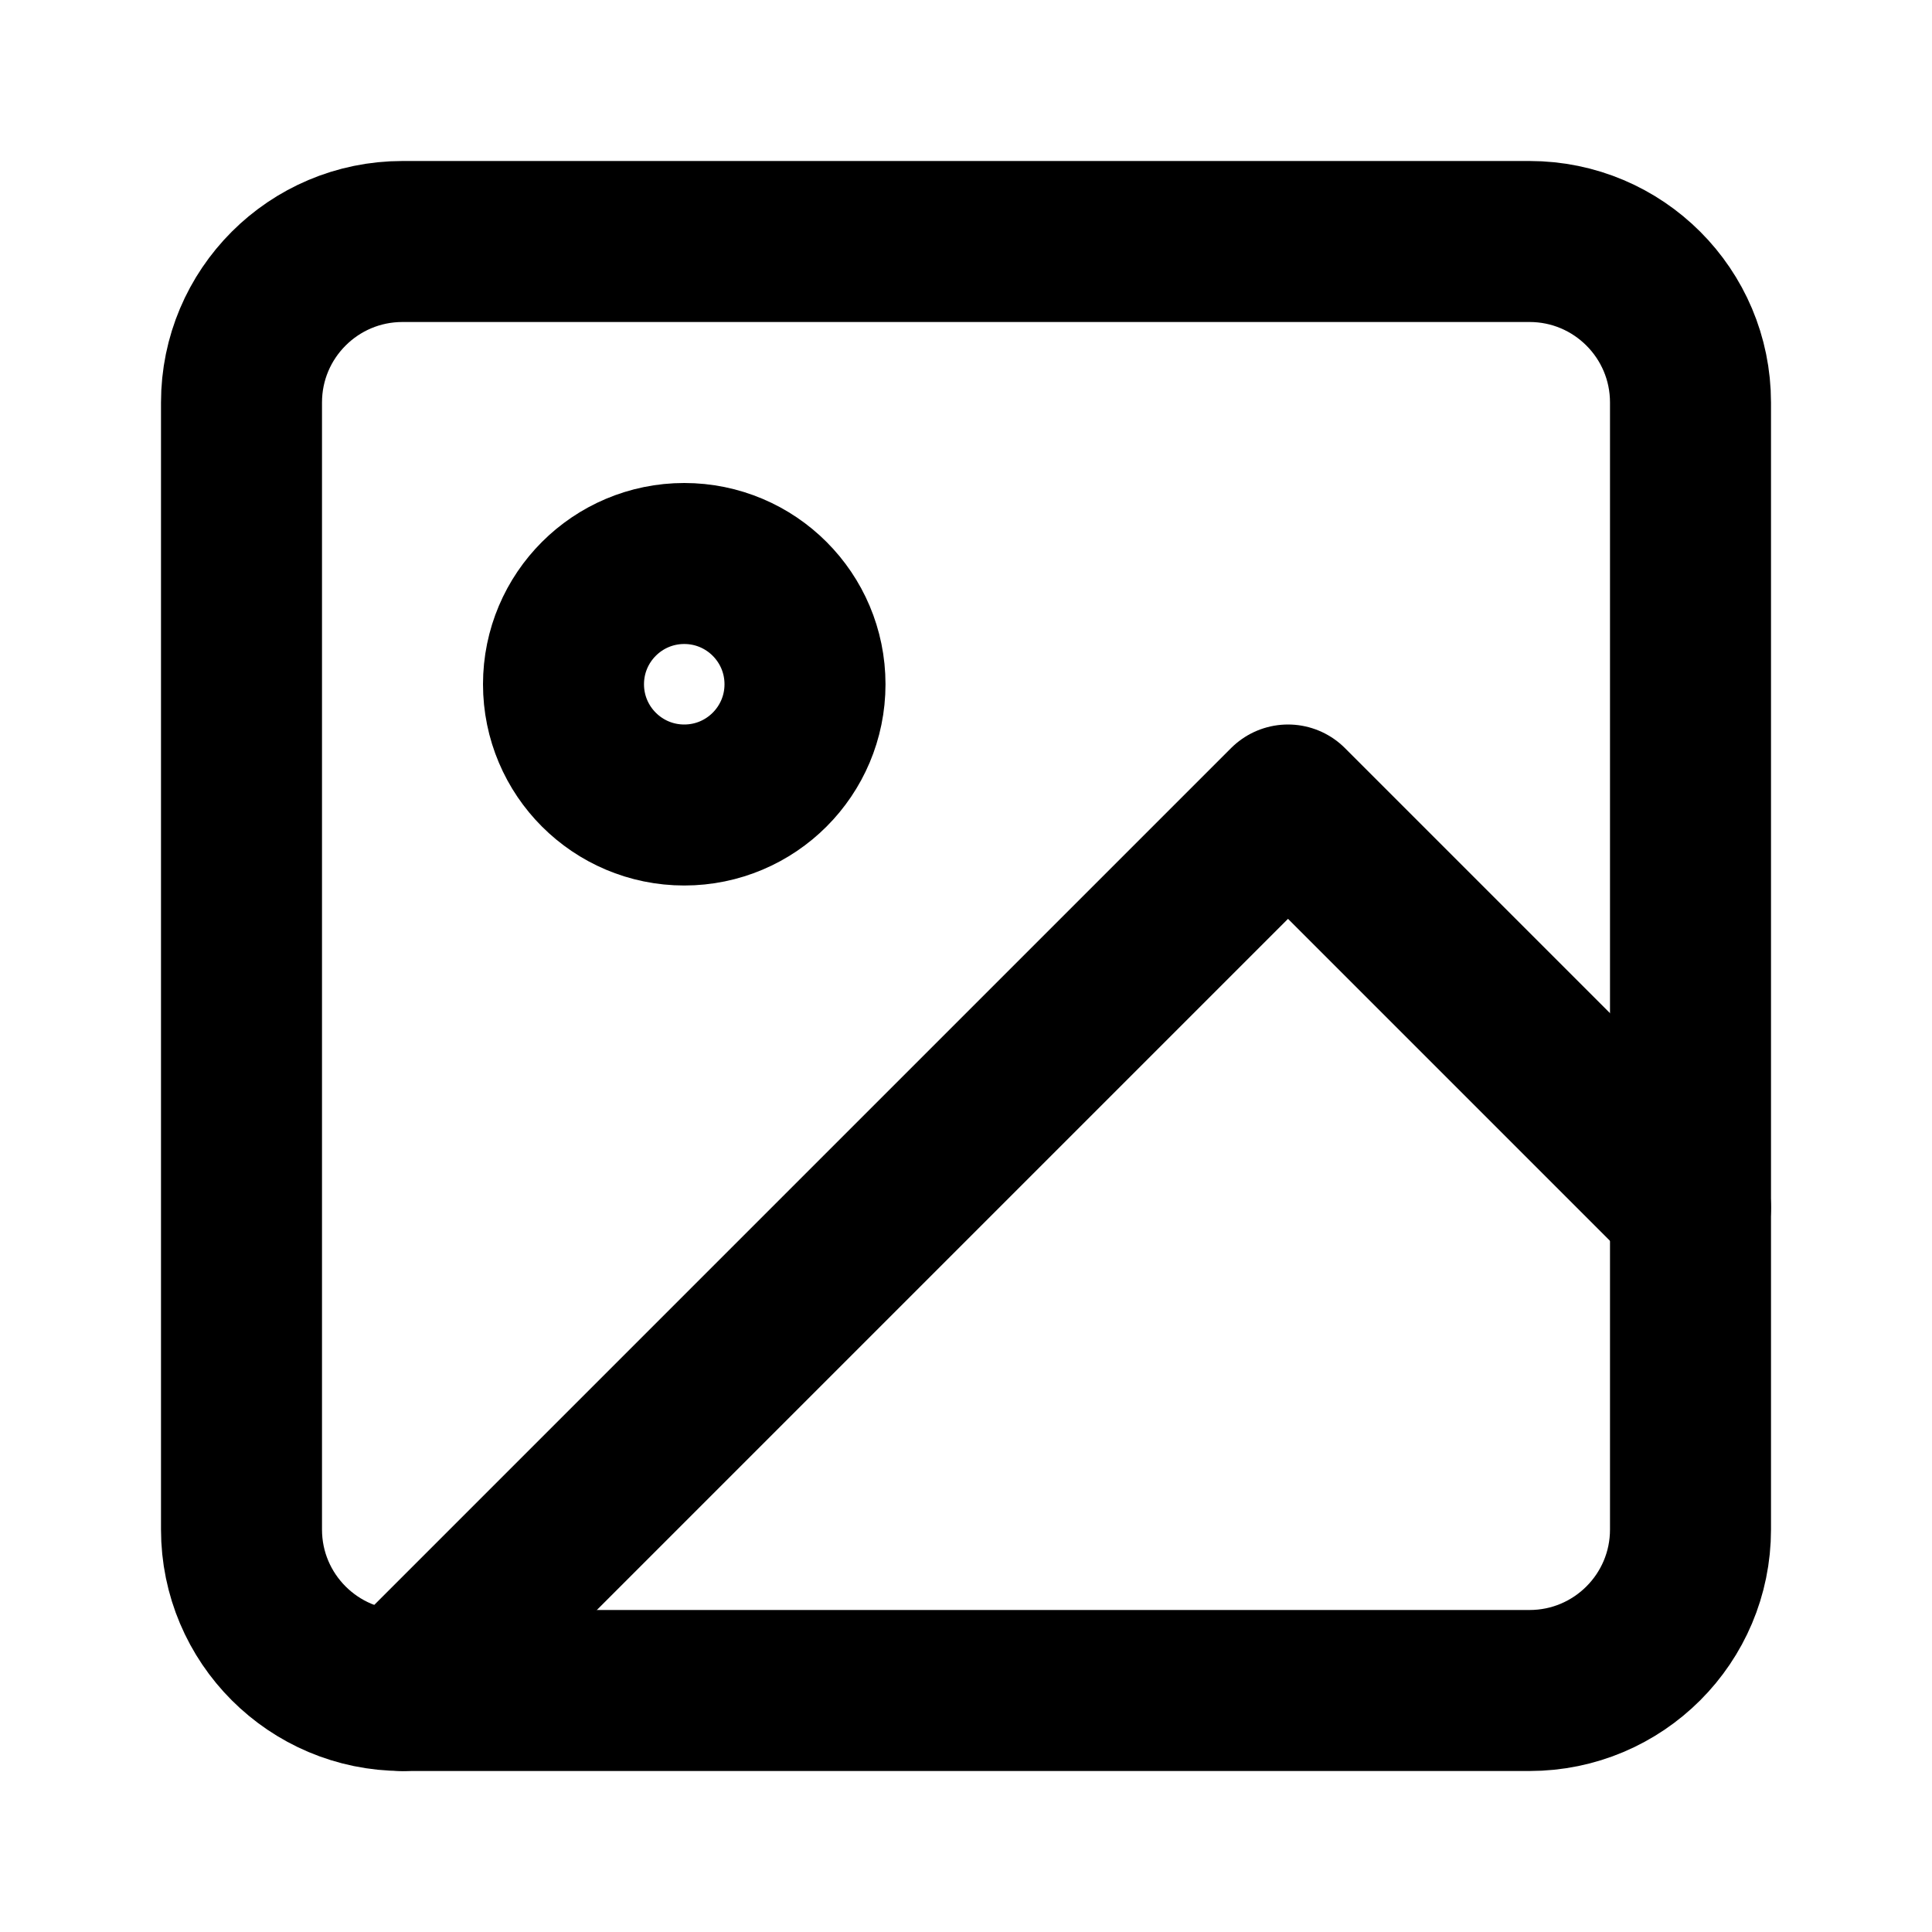
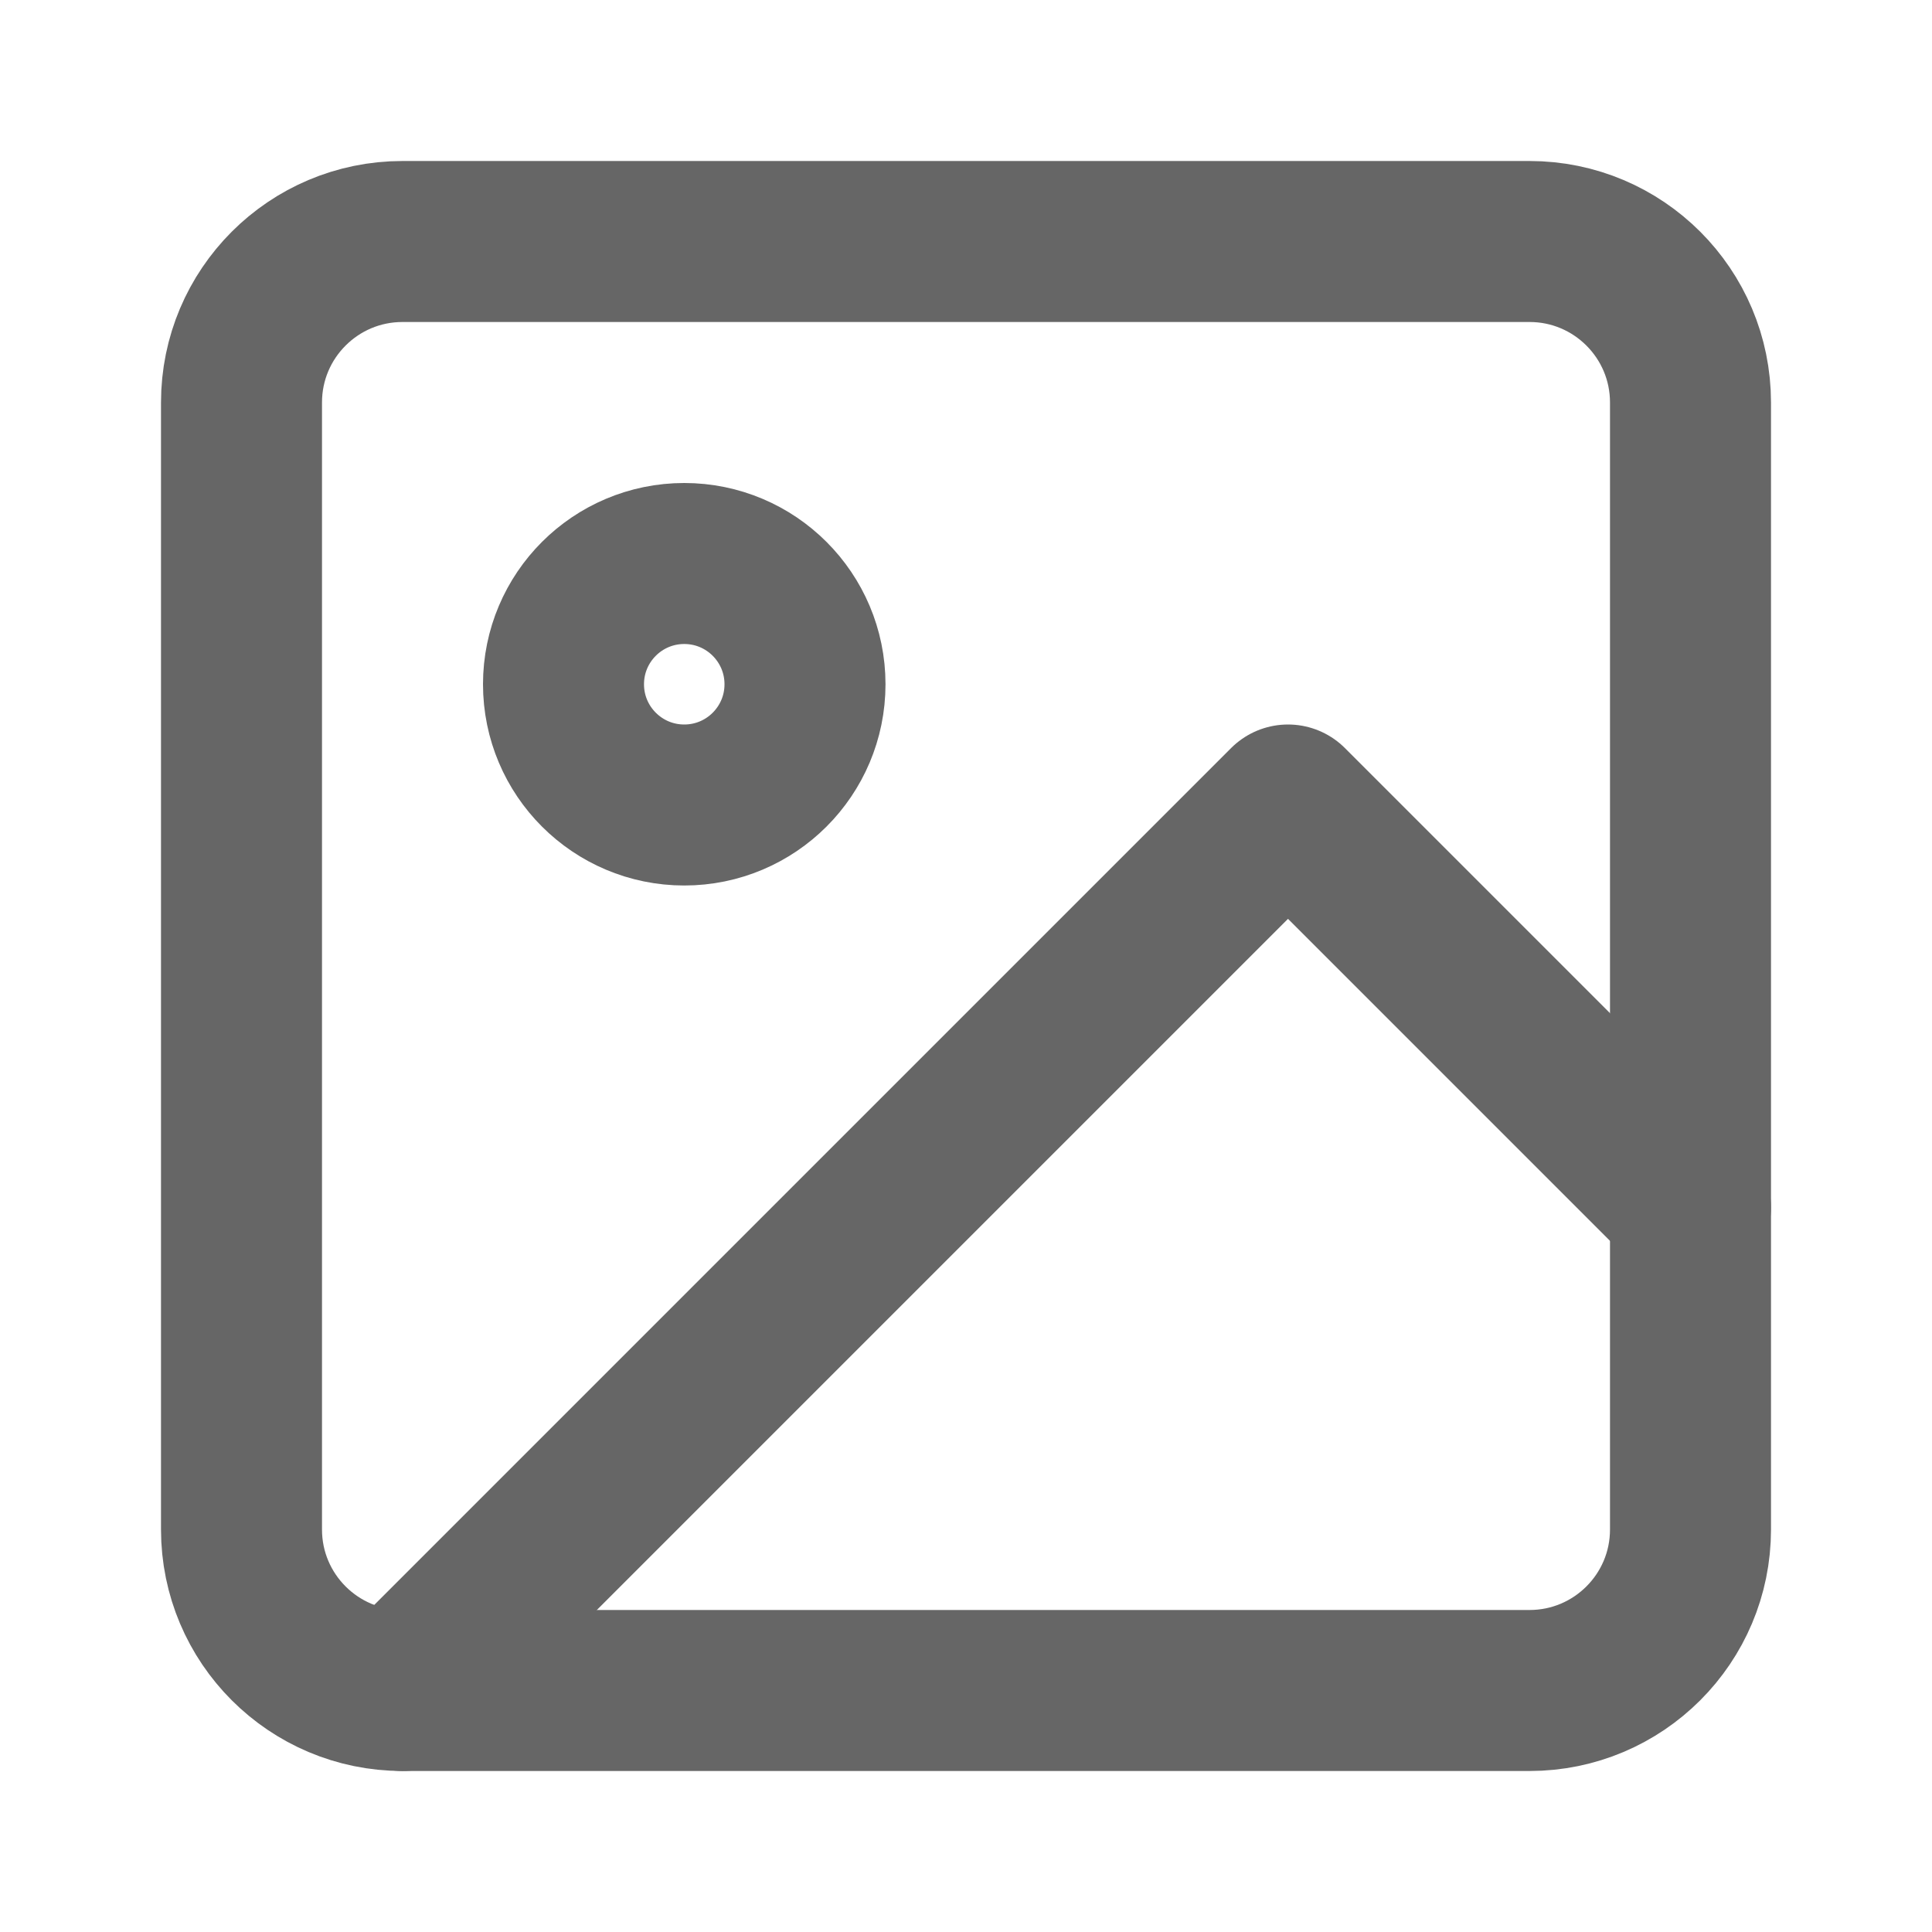
- <svg xmlns="http://www.w3.org/2000/svg" width="24" height="24" viewBox="0 0 24 24" fill="none" stroke="currentColor" stroke-width="2" stroke-linecap="round" stroke-linejoin="round" class="feather feather-image">
+ <svg xmlns="http://www.w3.org/2000/svg" width="24" height="24" viewBox="0 0 24 24" fill="none" stroke="#666666" stroke-width="2" stroke-linecap="round" stroke-linejoin="round" class="feather feather-image">
  <rect x="3" y="3" width="18" height="18" rx="2" ry="2" />
  <circle cx="8.5" cy="8.5" r="1.5" />
  <polyline points="21 15 16 10 5 21" />
</svg>
